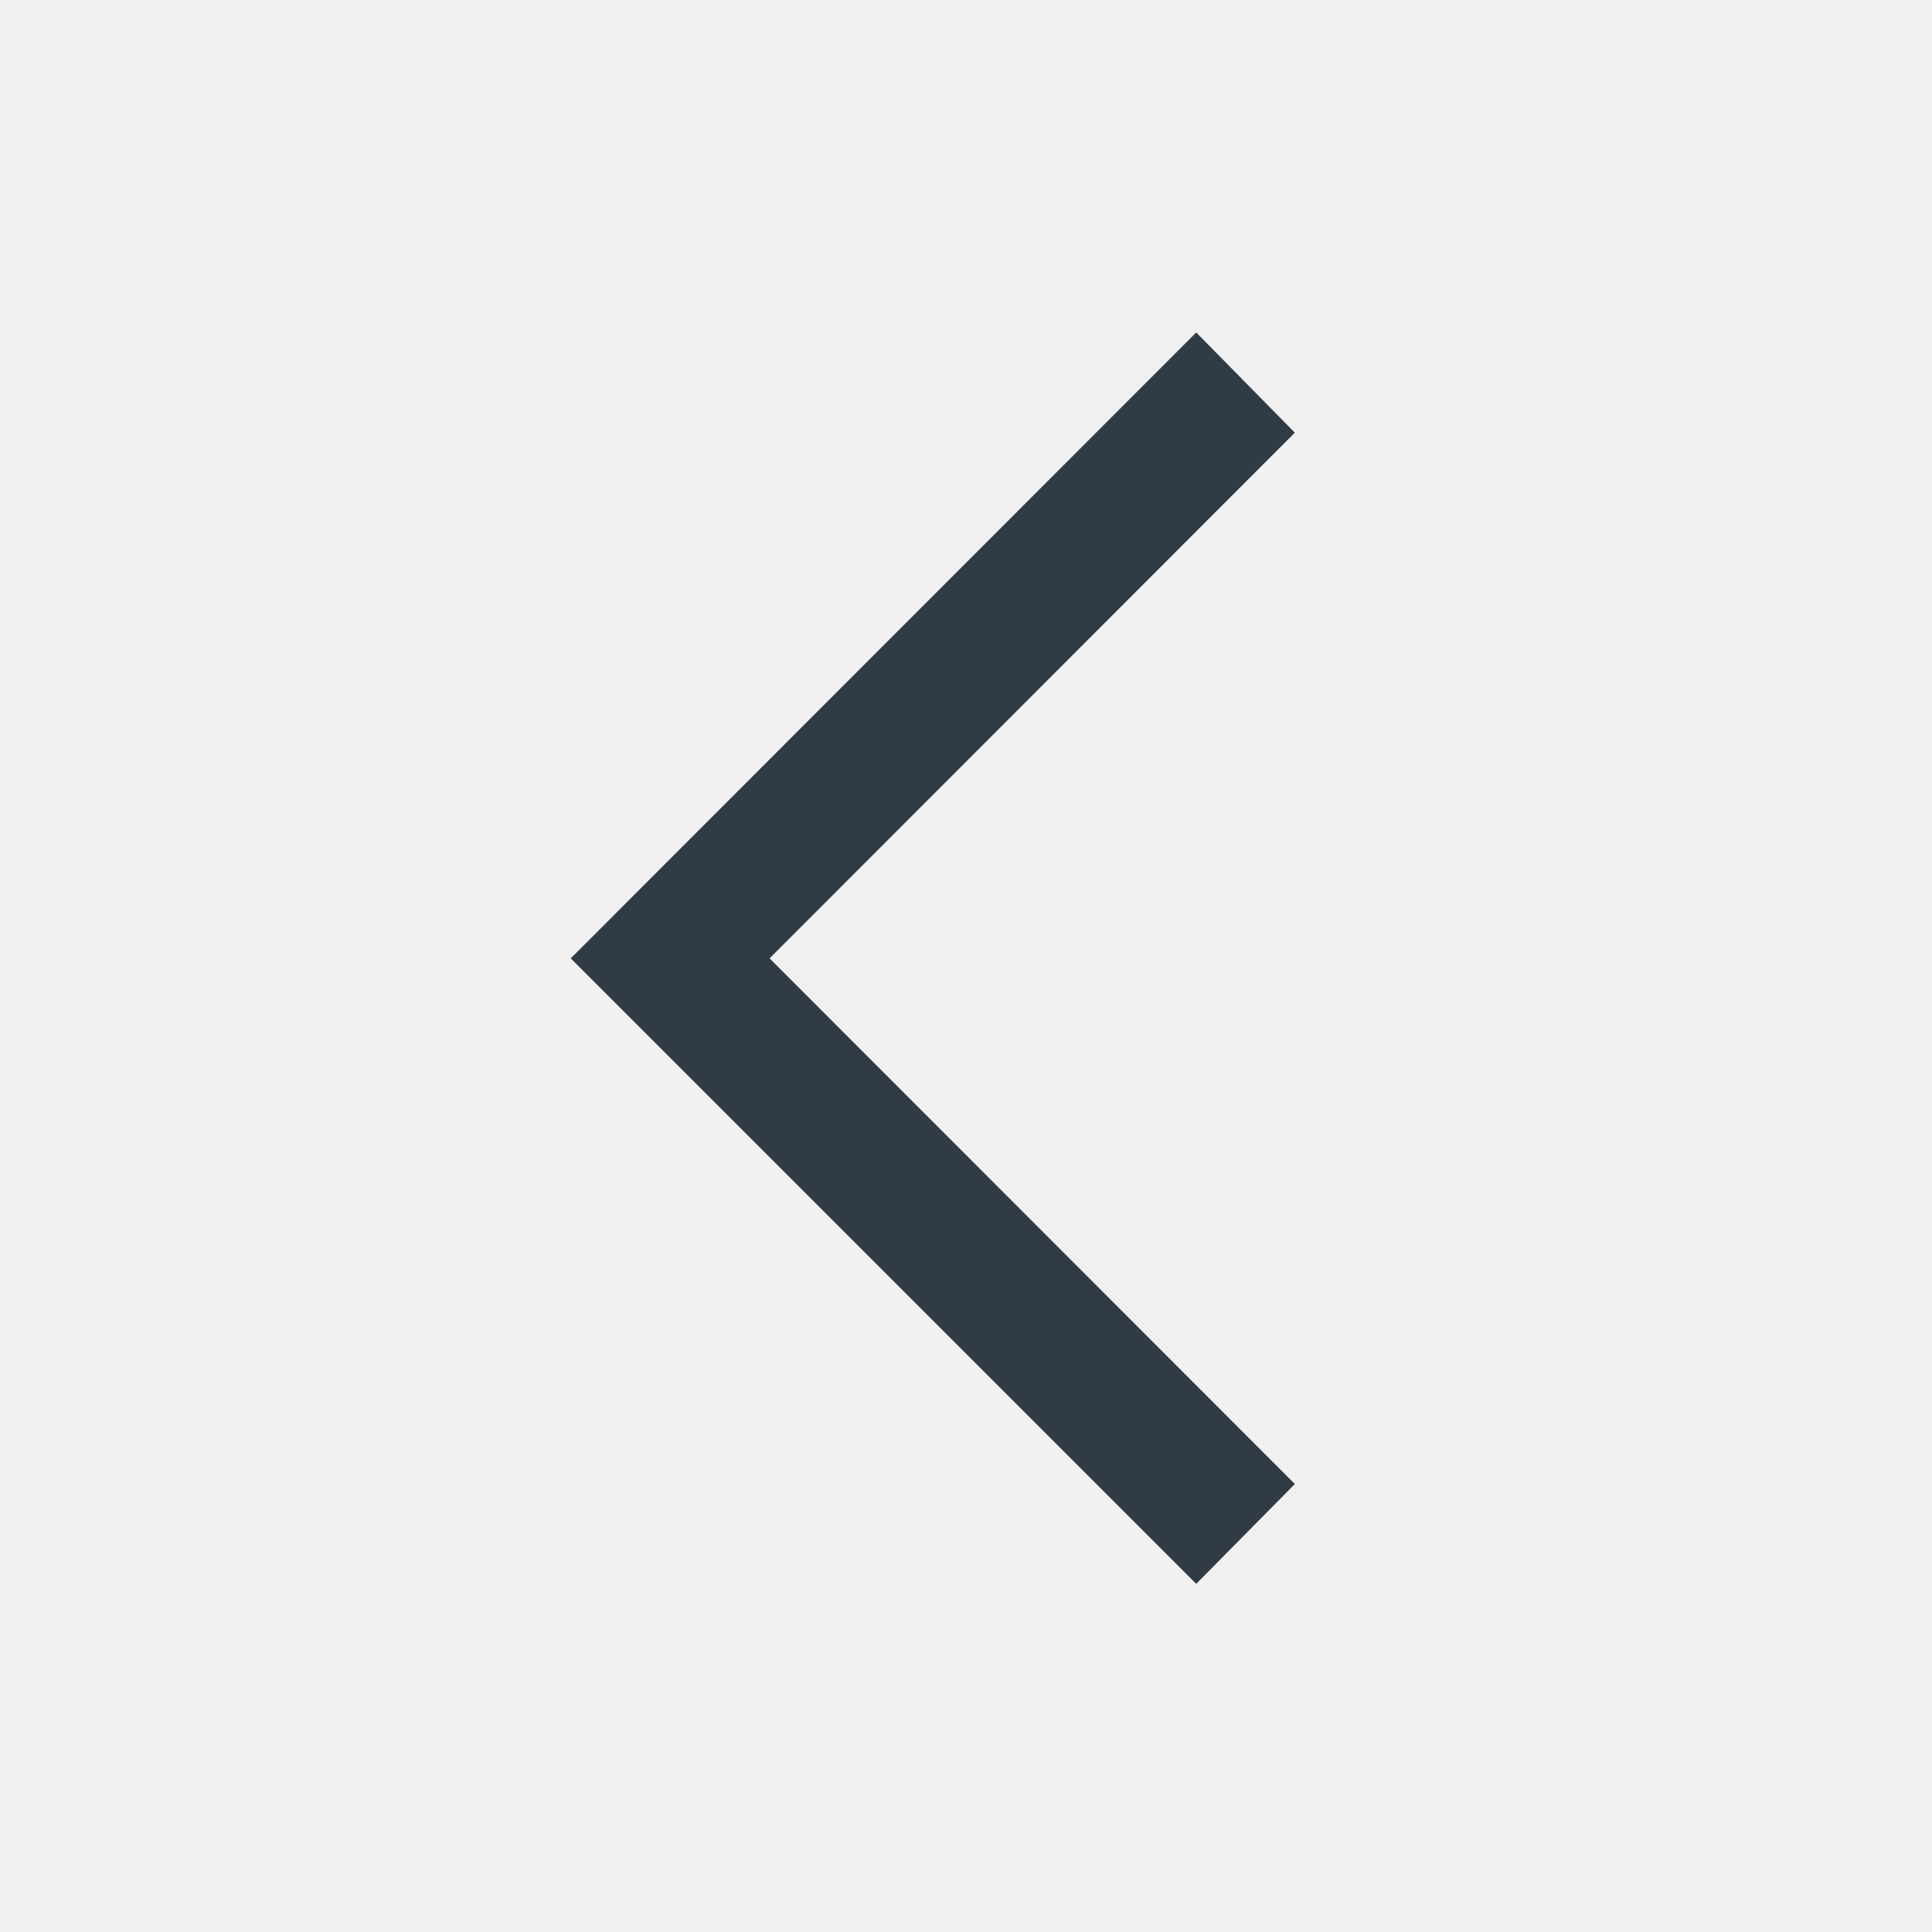
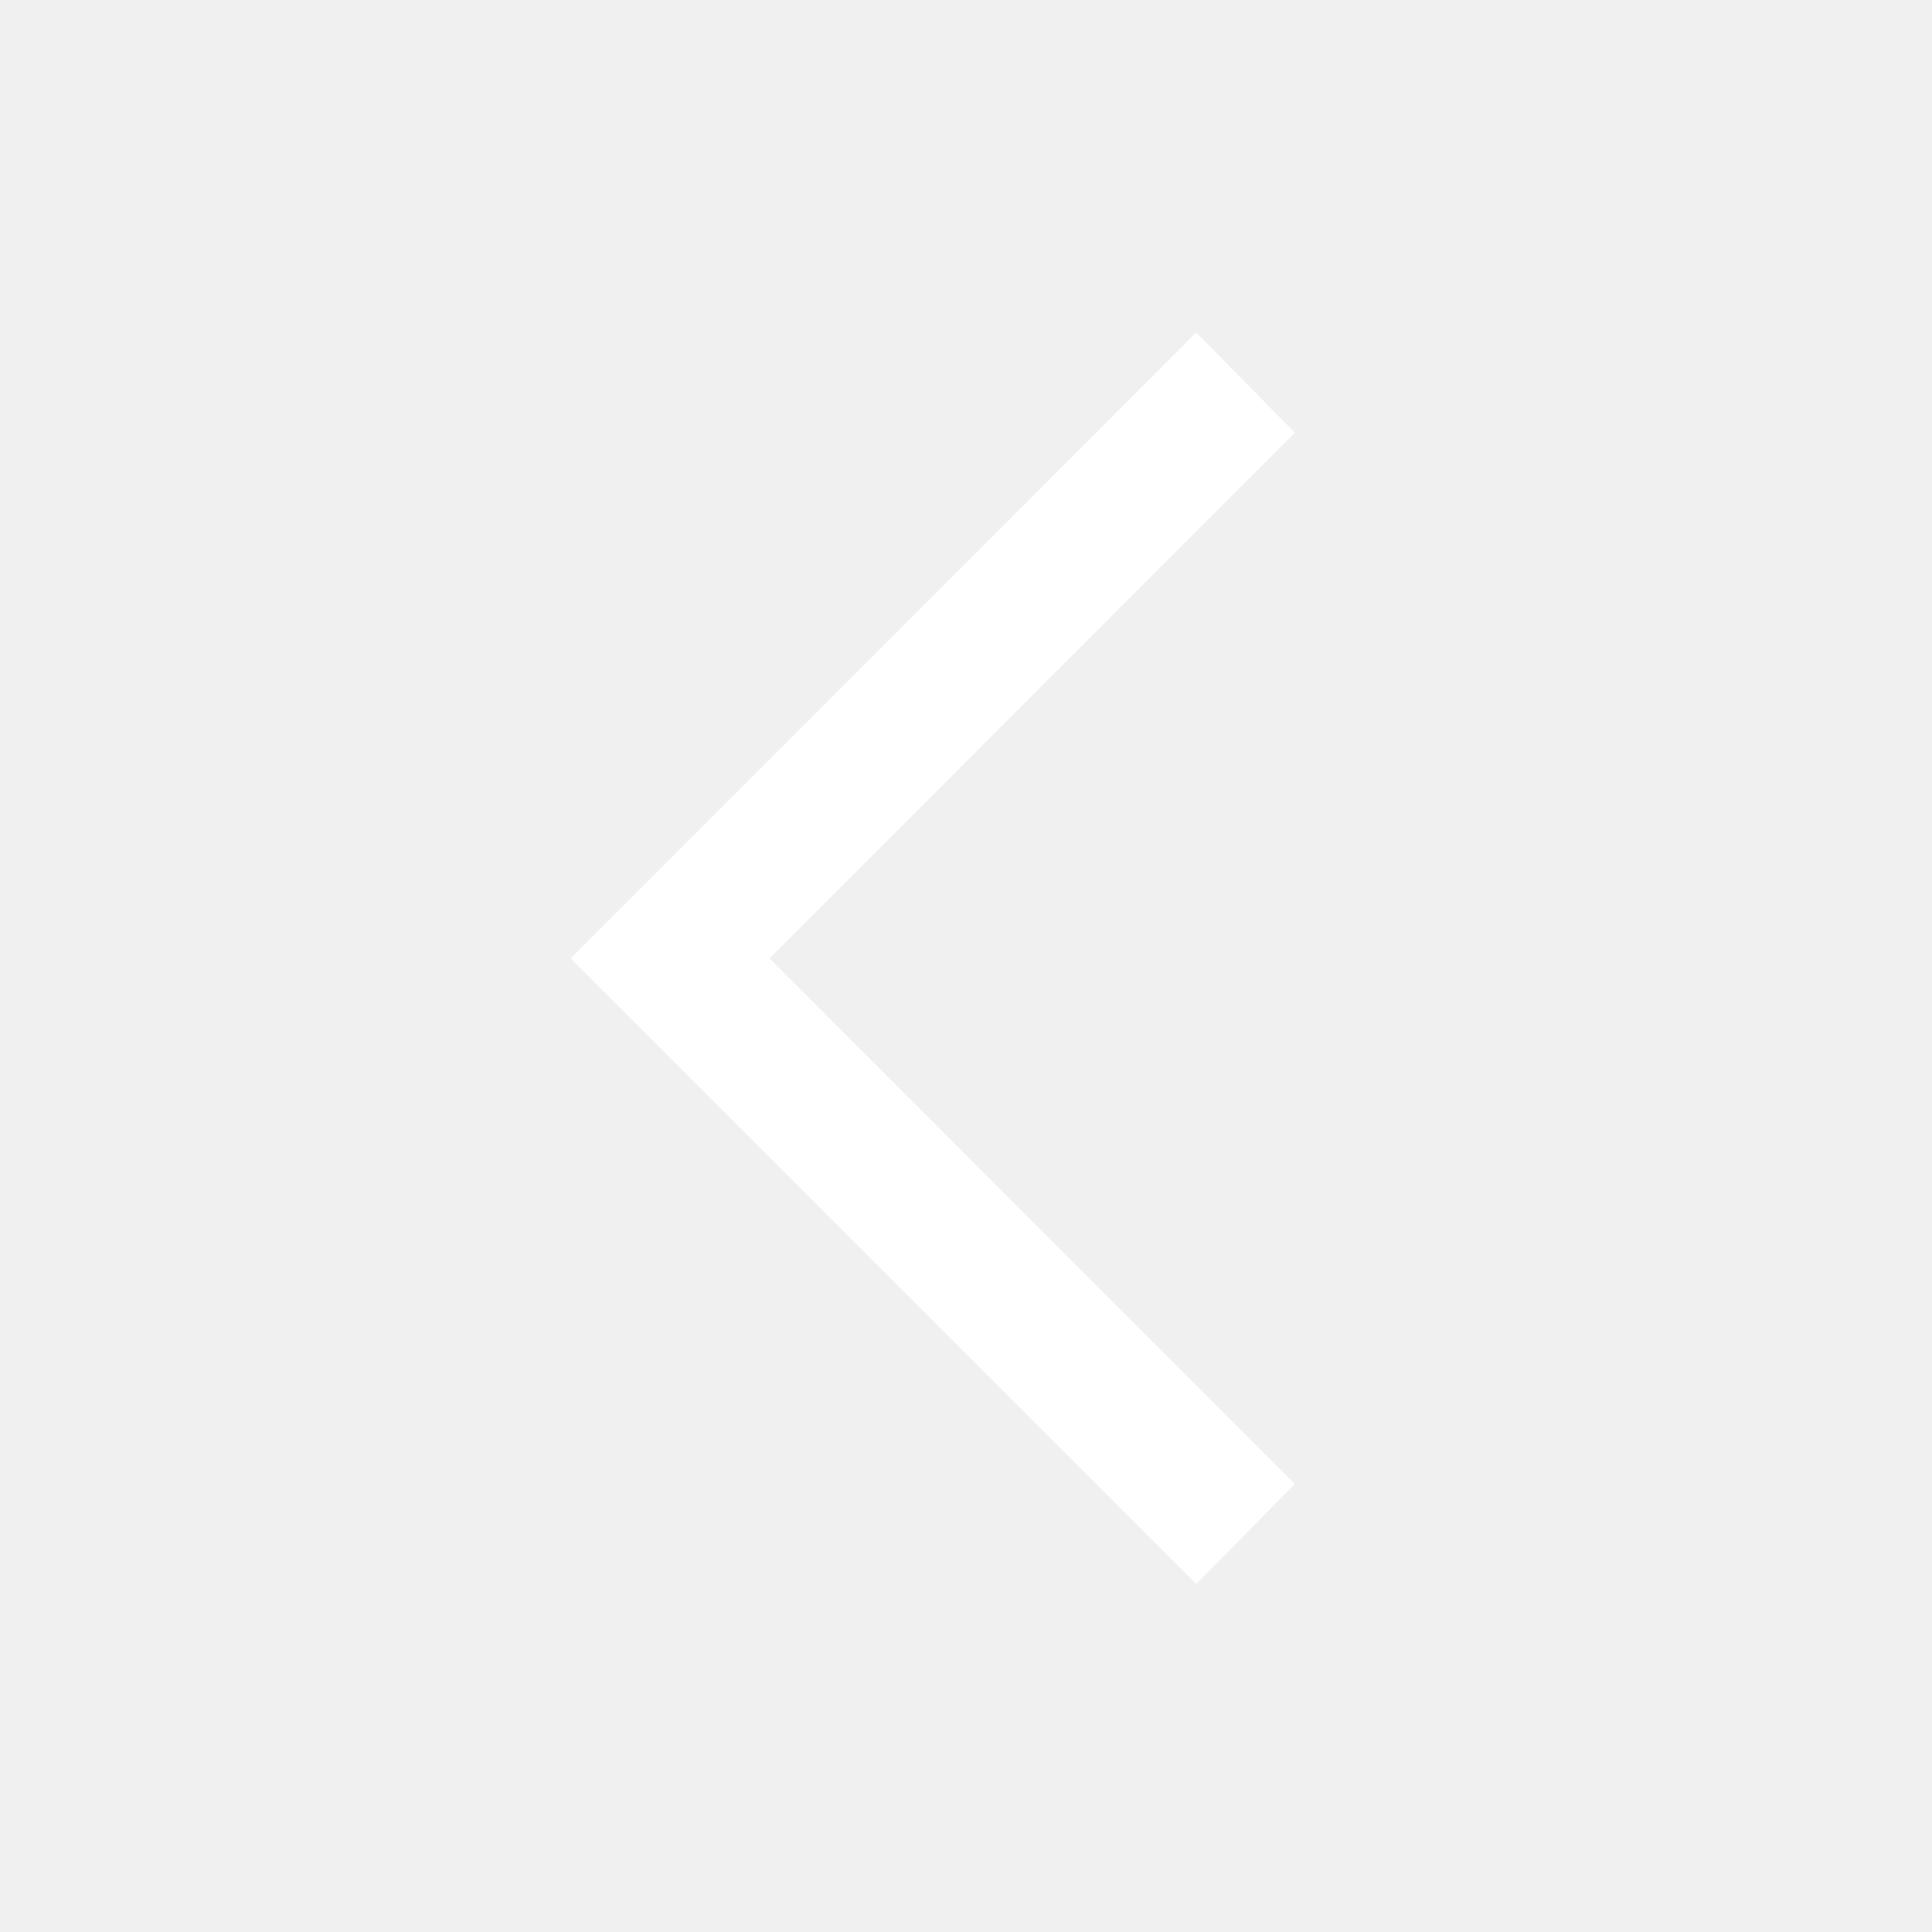
<svg xmlns="http://www.w3.org/2000/svg" id="Layer_1" data-name="Layer 1" viewBox="0 0 48 48" version="1.1">
  <defs id="defs4">
    <style id="style2">.cls-1{fill:#ffffff;}</style>
  </defs>
  <g id="fee_arrow" data-name="fee arrow" transform="matrix(-1,0,0,1,46.35,0)">
-     <polygon id="Shape" class="cls-1" points="14.18,10.75 27.23,23.81 14.18,36.87 16.63,39.35 32.17,23.81 16.63,8.26 " style="fill:#313b45" />
+     <polygon id="Shape" class="cls-1" points="14.18,10.75 27.23,23.81 14.18,36.87 16.63,39.35 32.17,23.81 16.63,8.26 " style="fill:#ffffff" />
  </g>
</svg>
